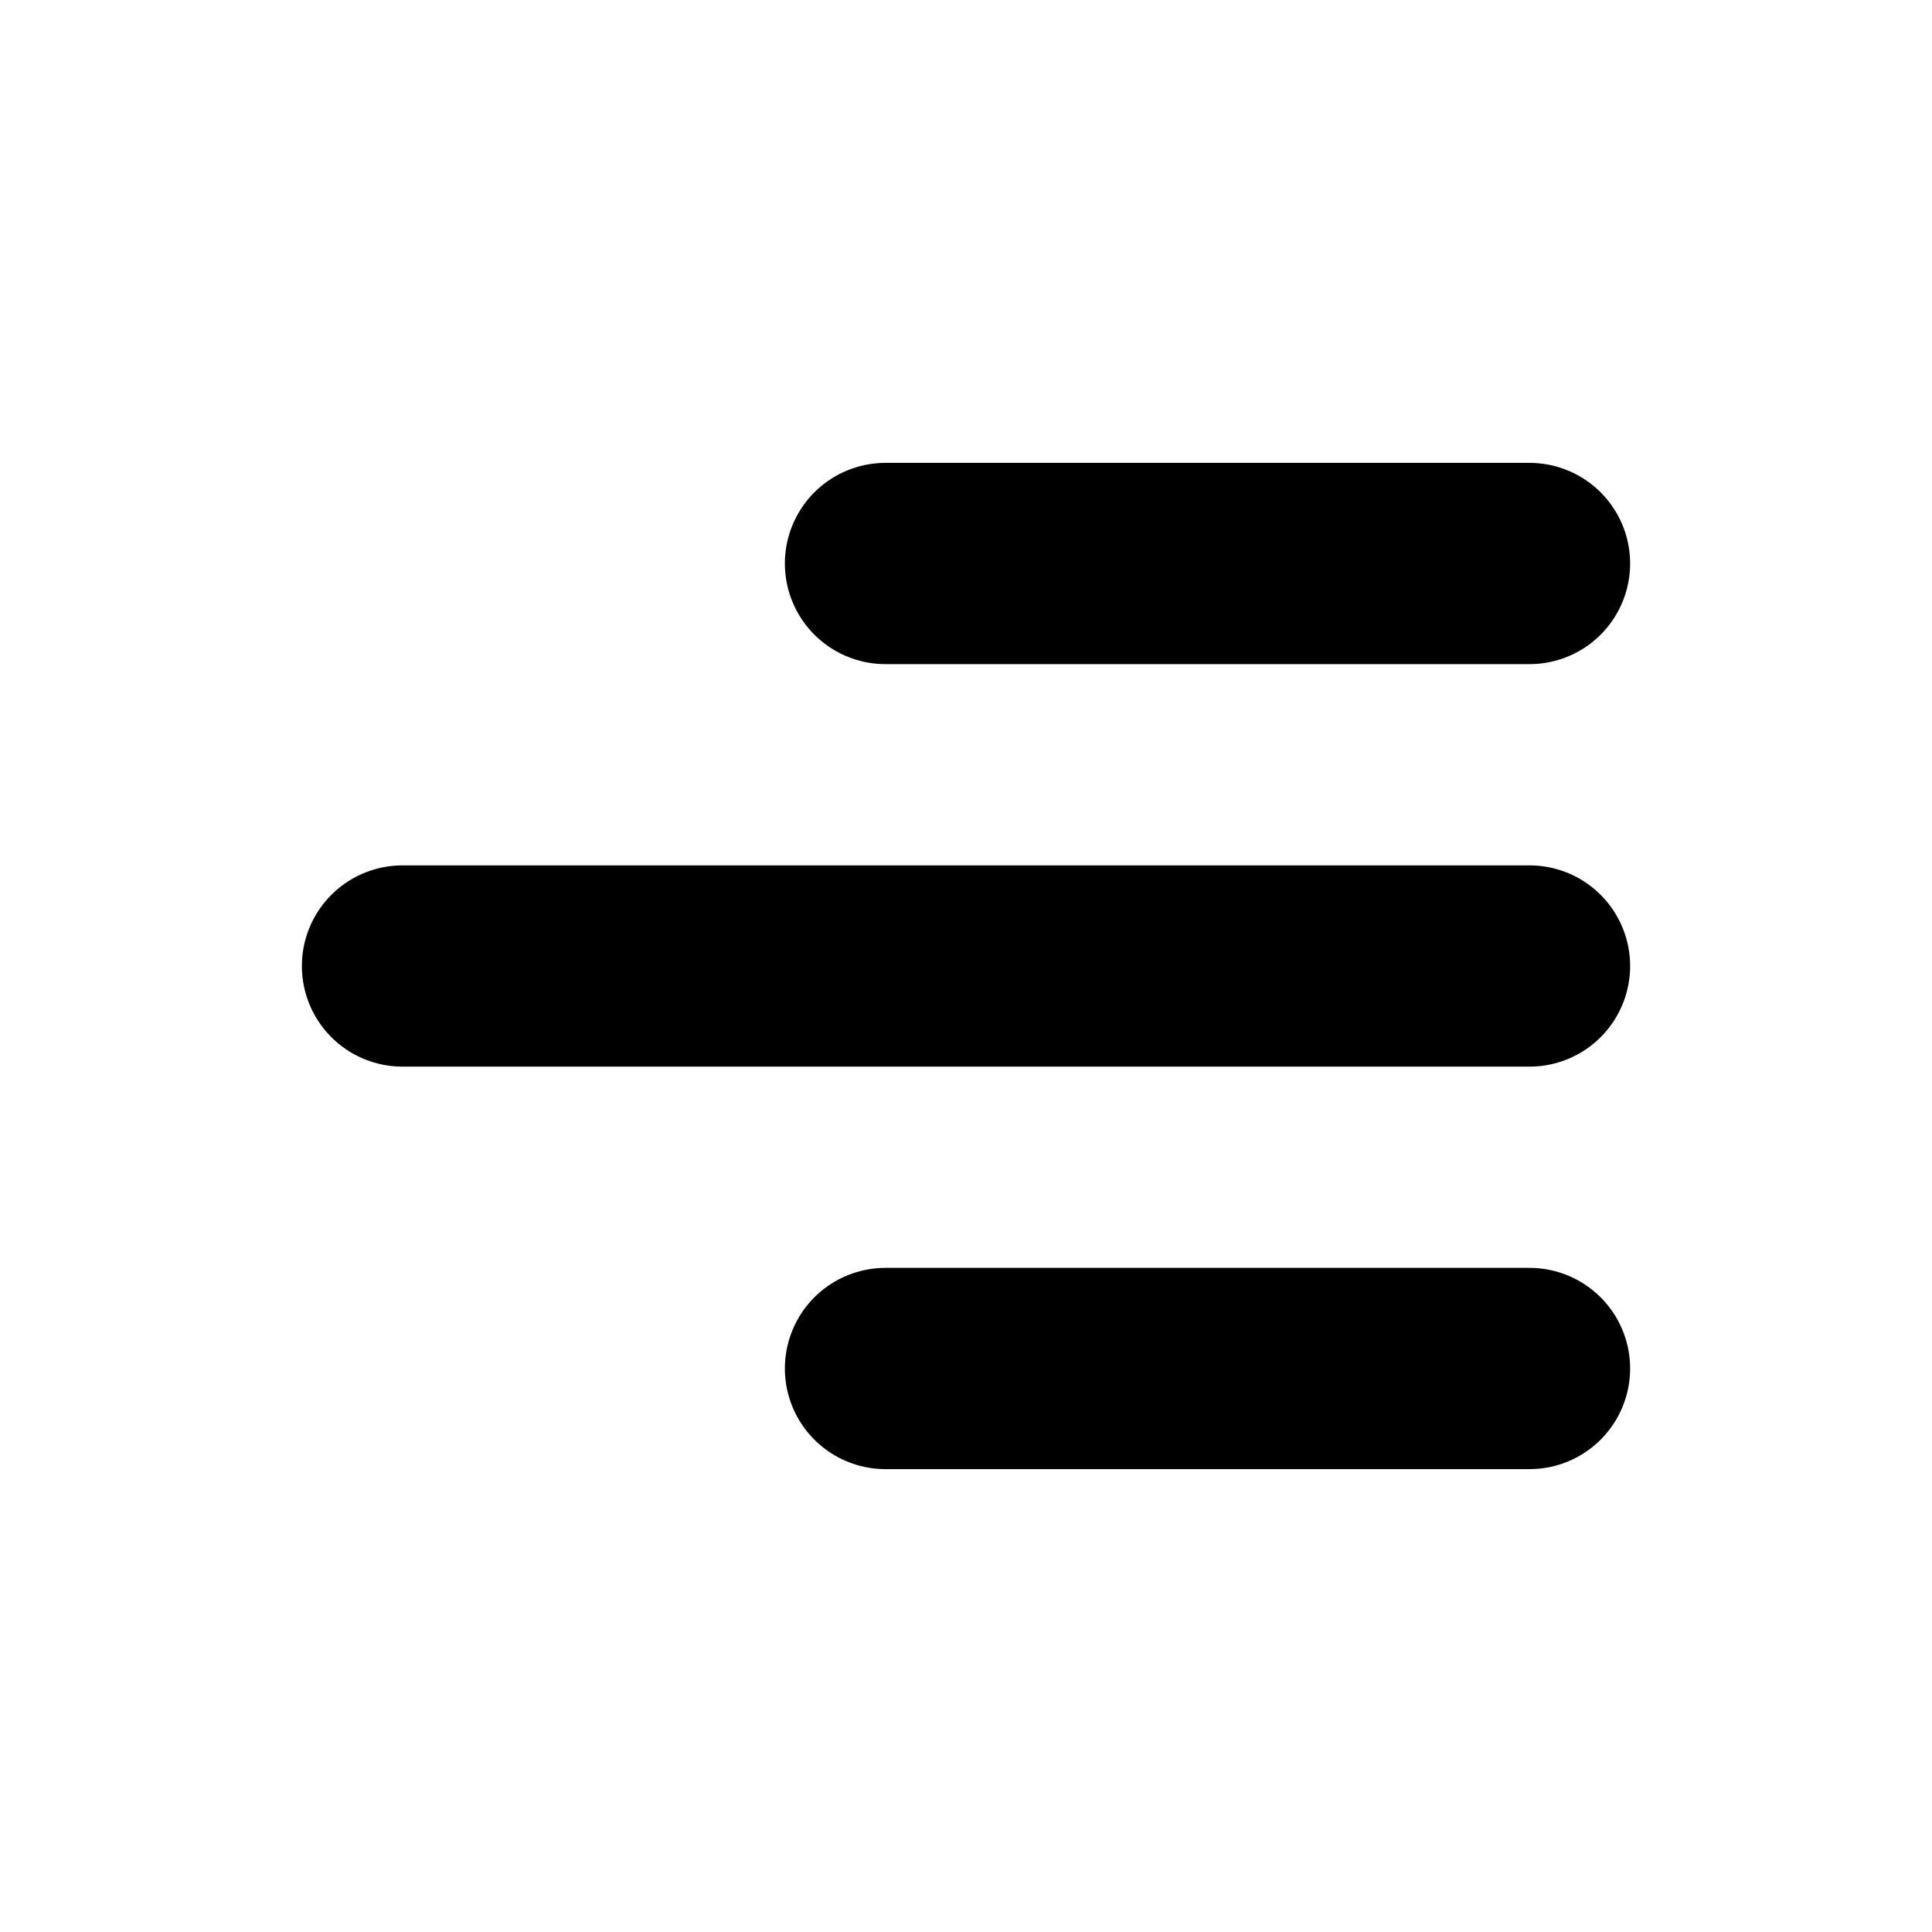
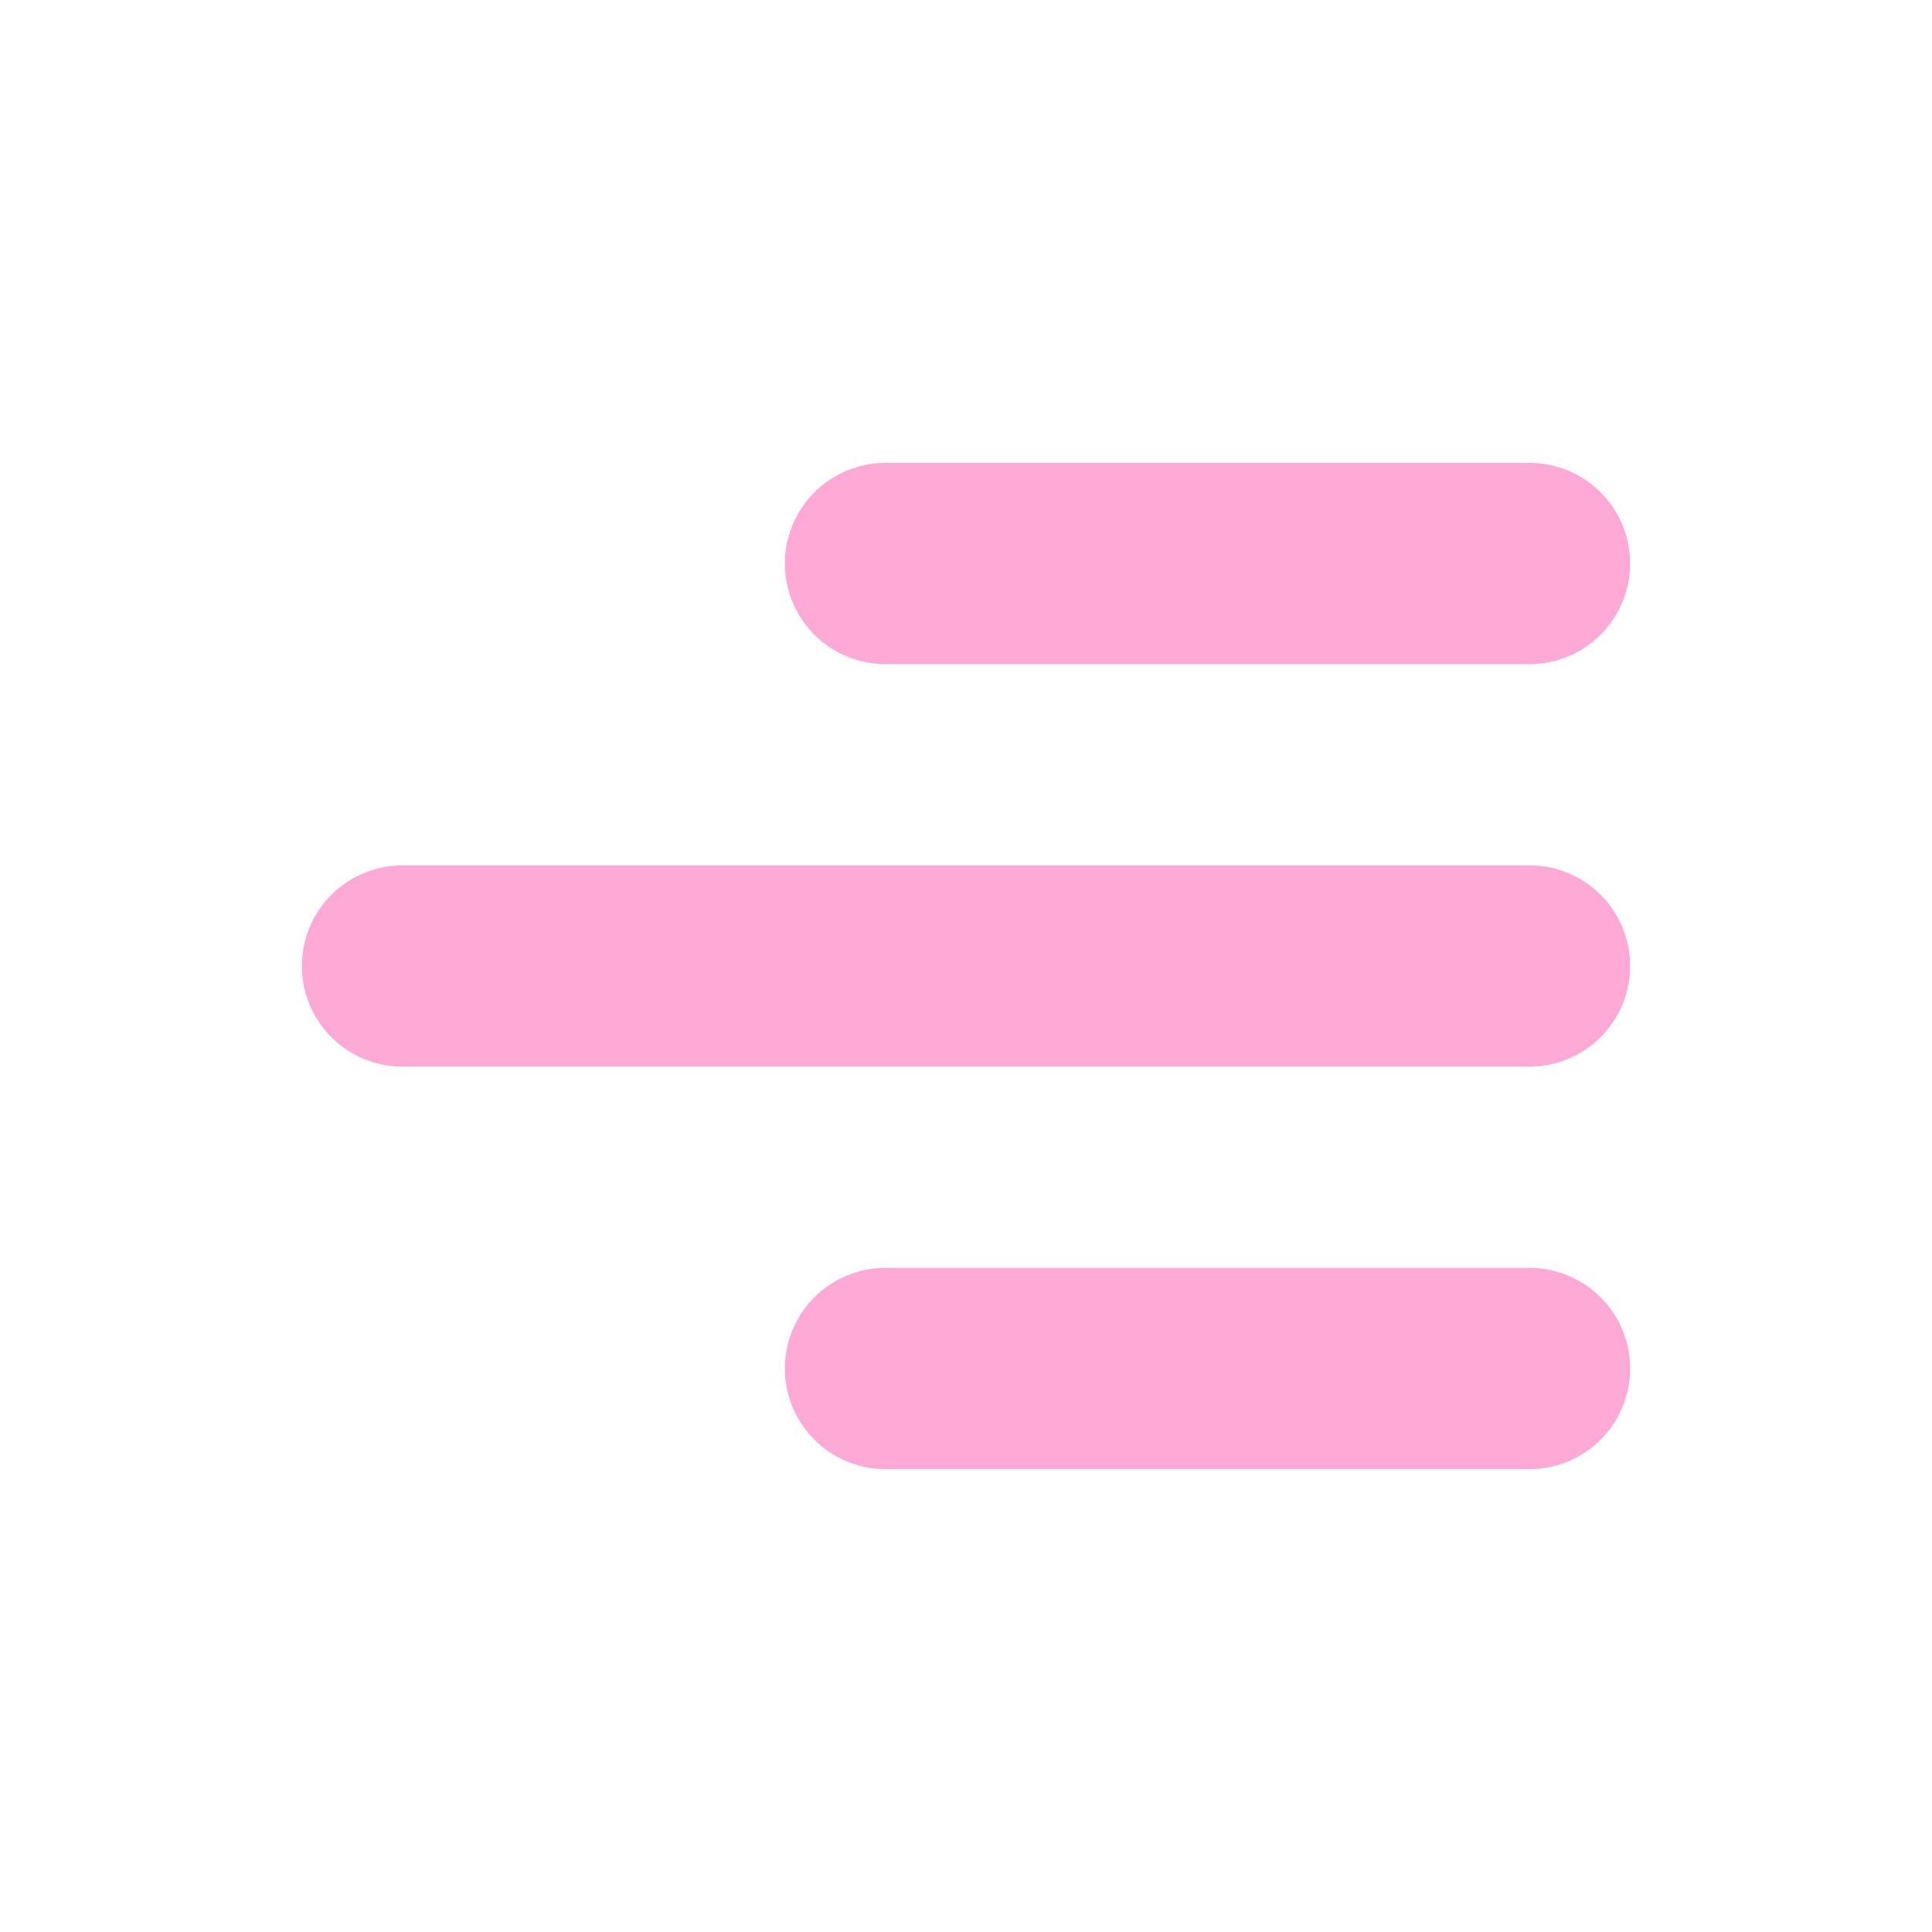
- <svg xmlns="http://www.w3.org/2000/svg" width="32" height="32" viewBox="0 0 24 24" fill="none">
+ <svg xmlns="http://www.w3.org/2000/svg" width="52" height="52" viewBox="0 0 24 24" fill="none">
  <g id="Menu / Menu_Alt_02">
-     <path id="Vector" d="M11 17H19M5 12H19M11 7H19" stroke="#000000" stroke-width="2.5" stroke-linecap="round" stroke-linejoin="round" />
+     <path id="Vector" d="M11 17H19M5 12H19M11 7H19" stroke="#FFA9D7" stroke-width="2.5" stroke-linecap="round" stroke-linejoin="round" />
  </g>
</svg>
